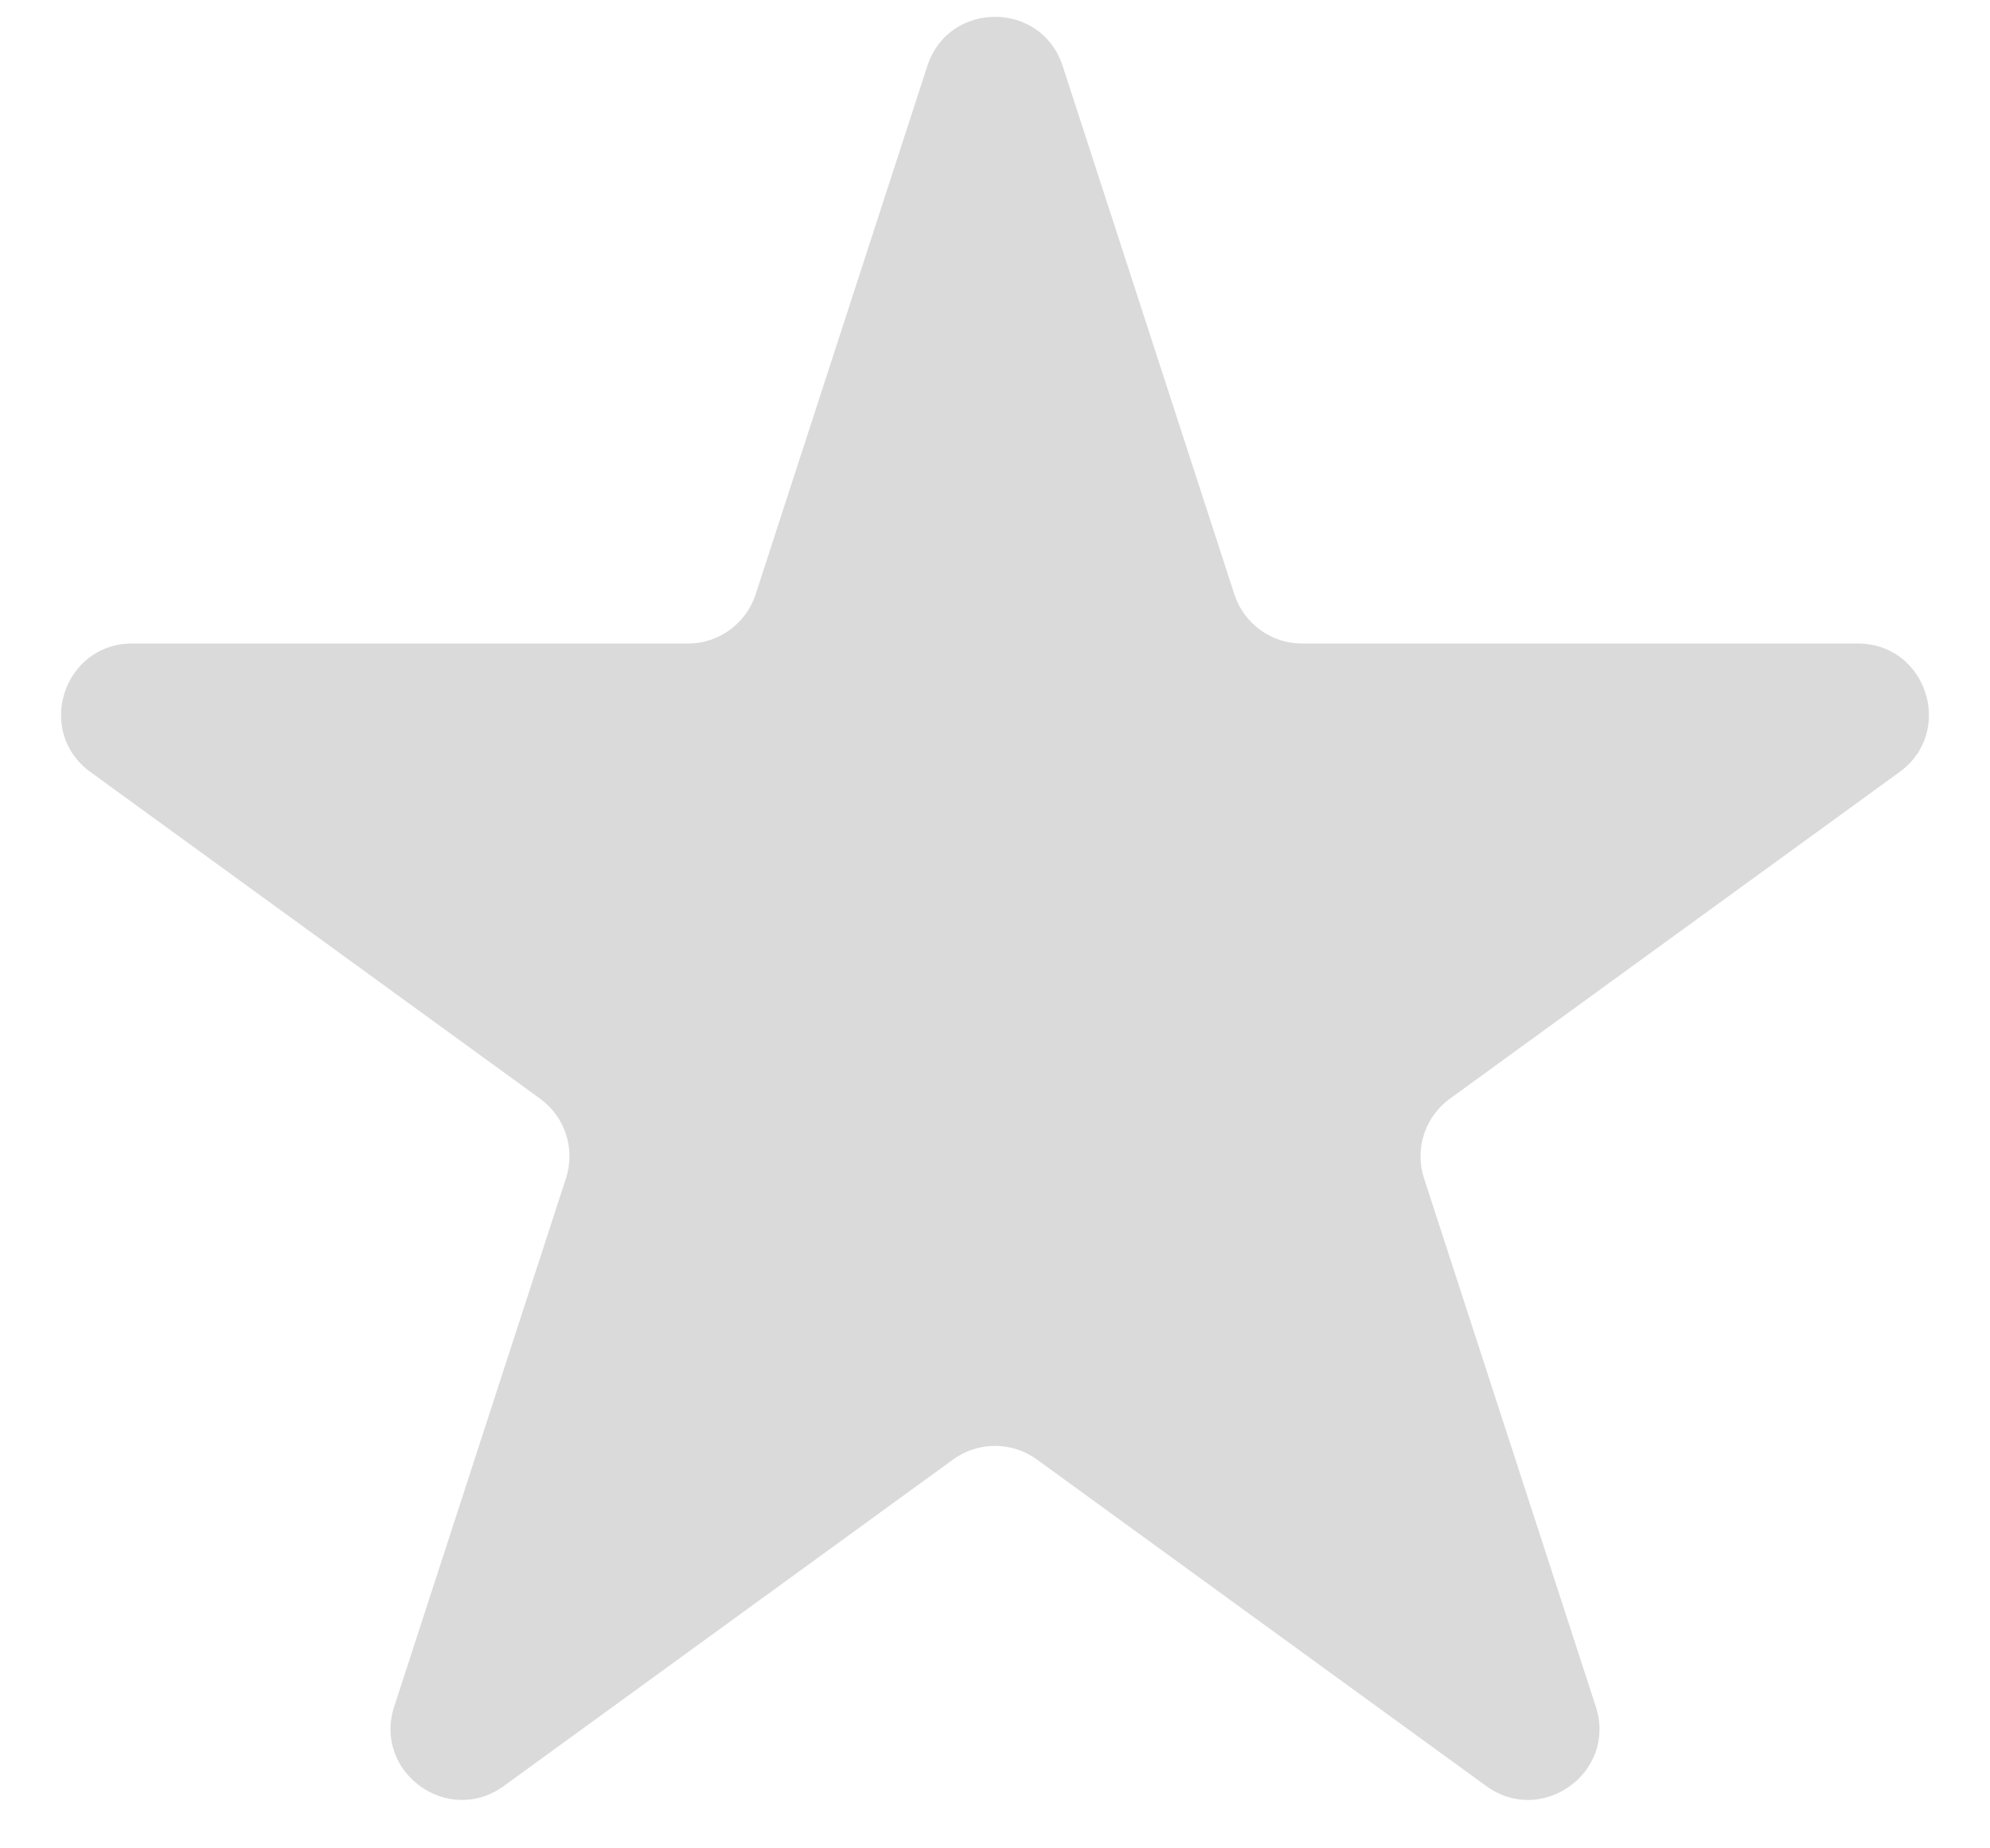
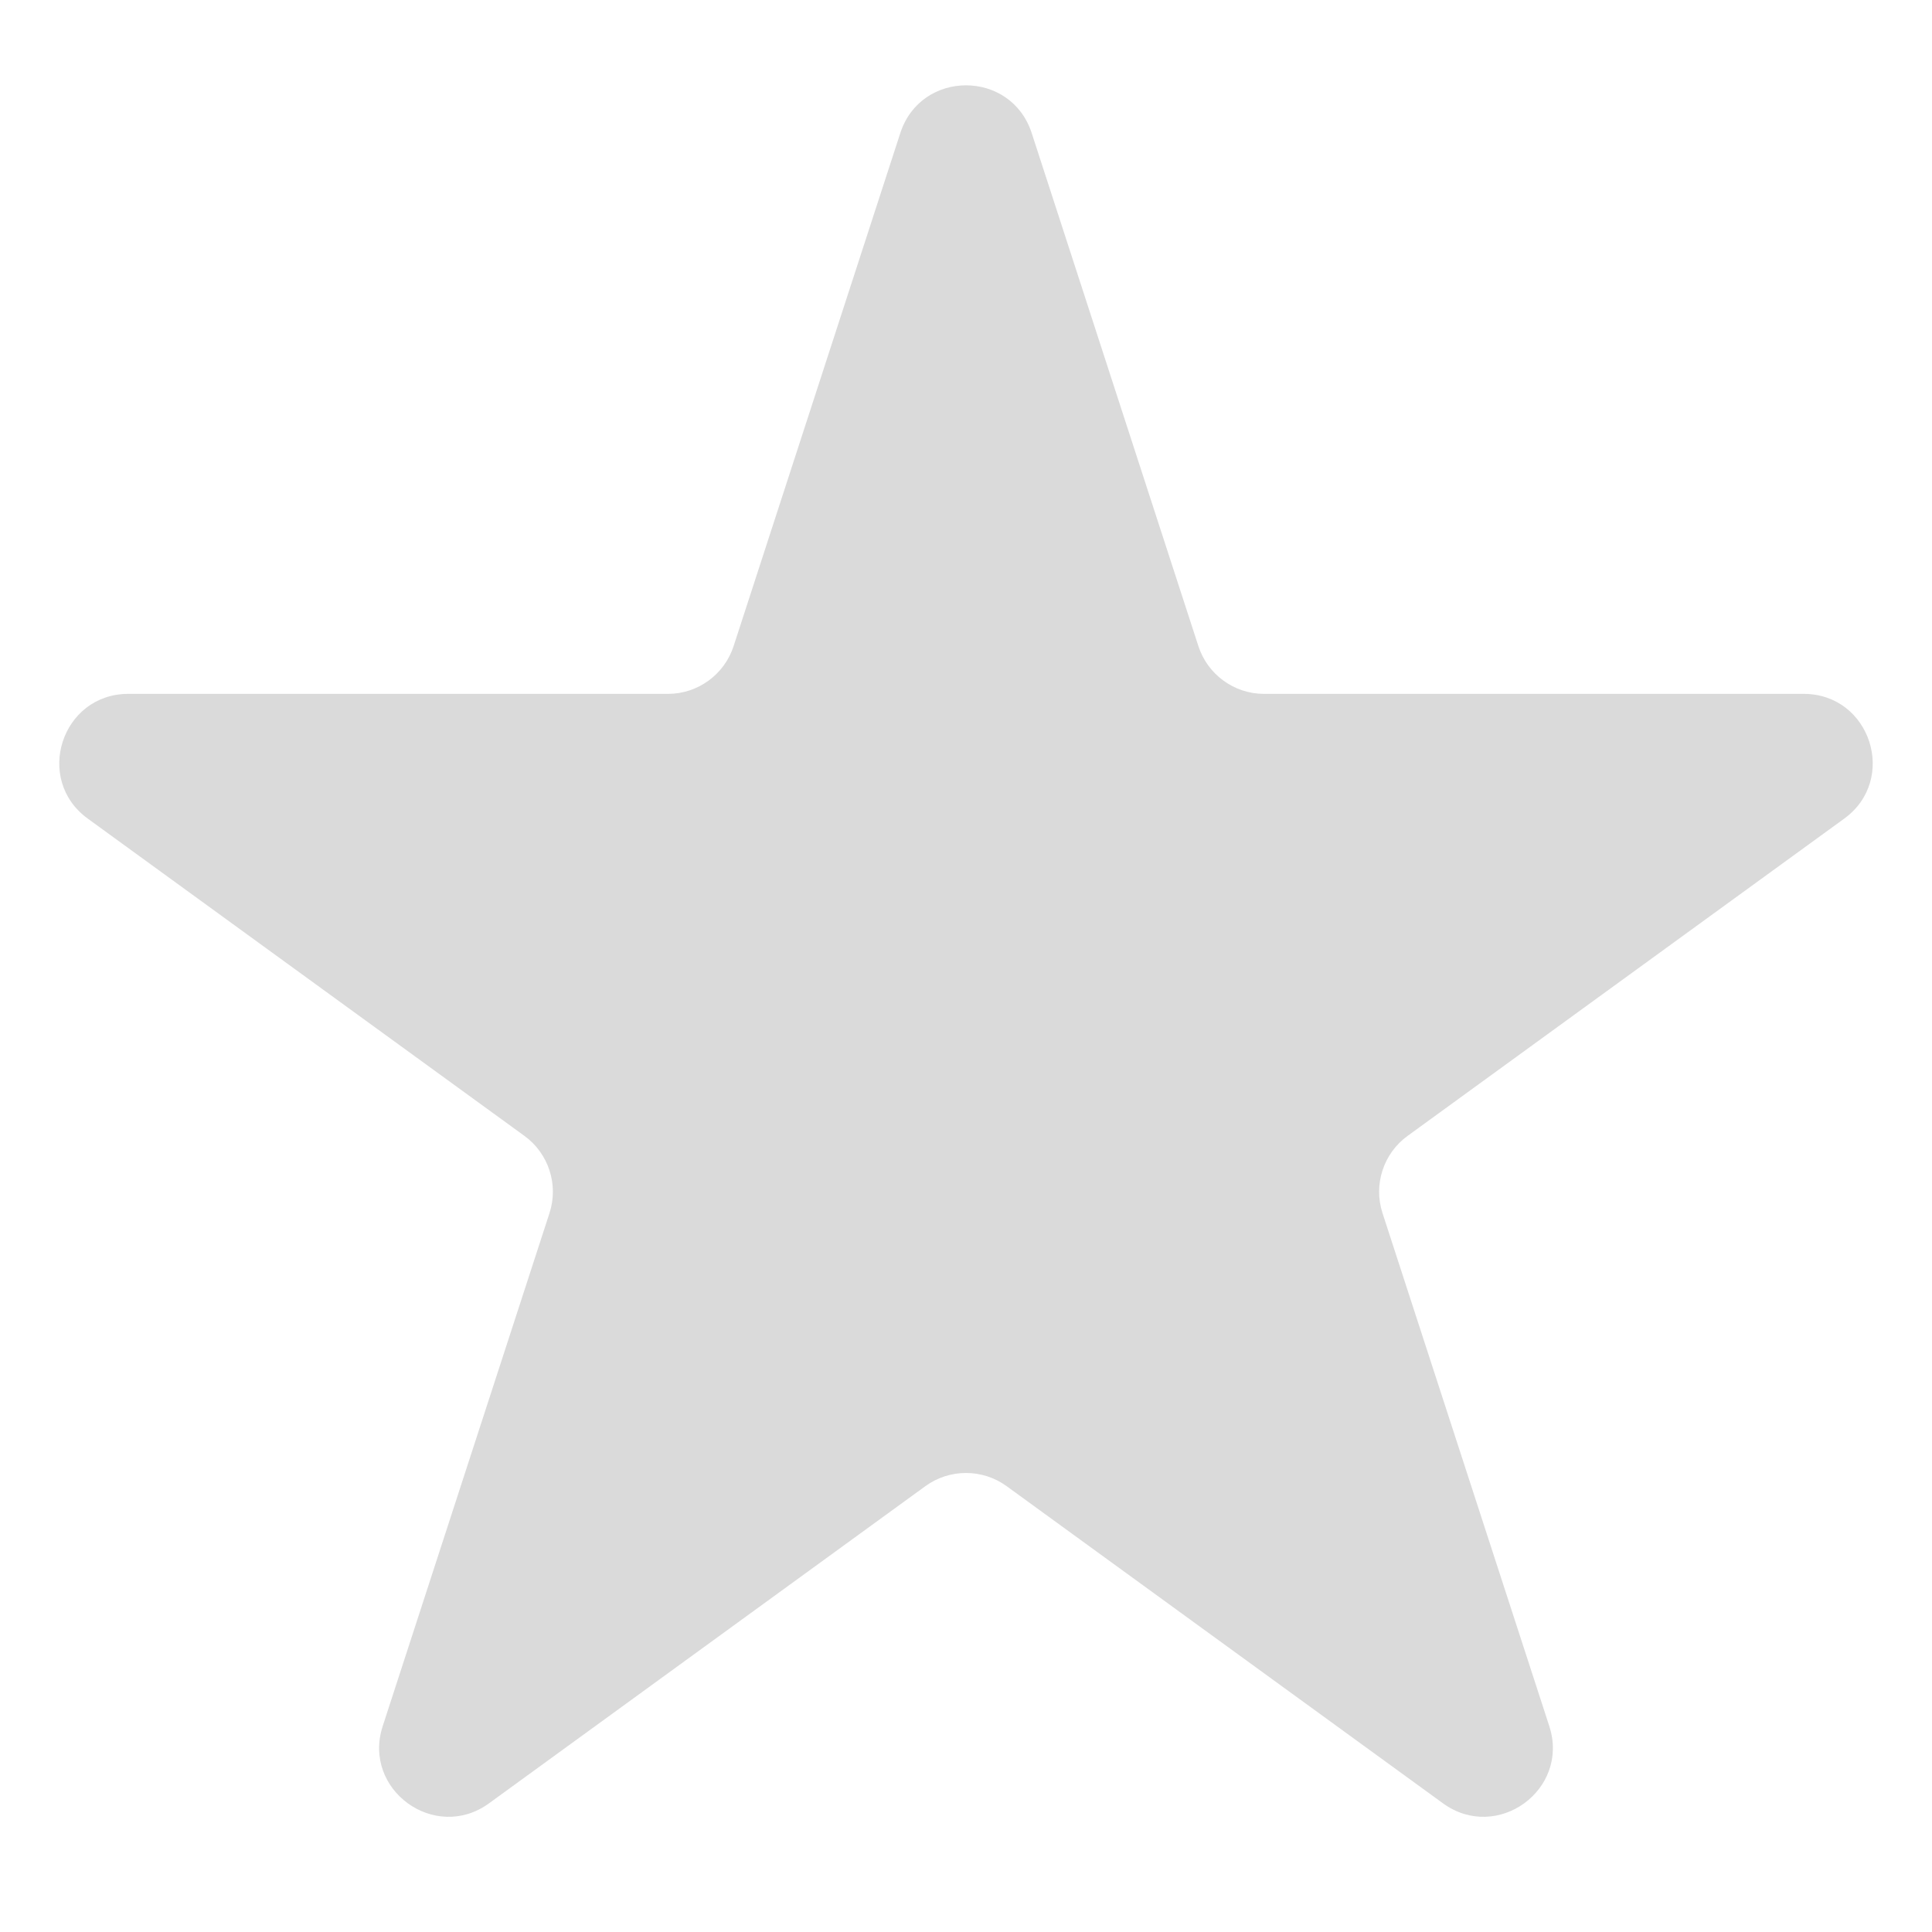
- <svg xmlns="http://www.w3.org/2000/svg" width="14" height="13" viewBox="0 0 14 13" fill="none">
+ <svg xmlns="http://www.w3.org/2000/svg" width="16" height="16" viewBox="0 0 14 13" fill="none">
  <path d="M6.524 0.464C6.674 0.003 7.326 0.003 7.476 0.464L8.684 4.182C8.751 4.388 8.943 4.528 9.159 4.528H13.07C13.554 4.528 13.755 5.148 13.364 5.432L10.2 7.731C10.025 7.858 9.951 8.084 10.018 8.29L11.227 12.009C11.376 12.469 10.849 12.852 10.457 12.568L7.294 10.269C7.119 10.142 6.881 10.142 6.706 10.269L3.543 12.568C3.151 12.852 2.624 12.469 2.773 12.009L3.982 8.29C4.049 8.084 3.975 7.858 3.8 7.731L0.636 5.432C0.245 5.148 0.446 4.528 0.93 4.528H4.841C5.057 4.528 5.249 4.388 5.316 4.182L6.524 0.464Z" fill="#DADADA" />
</svg>
